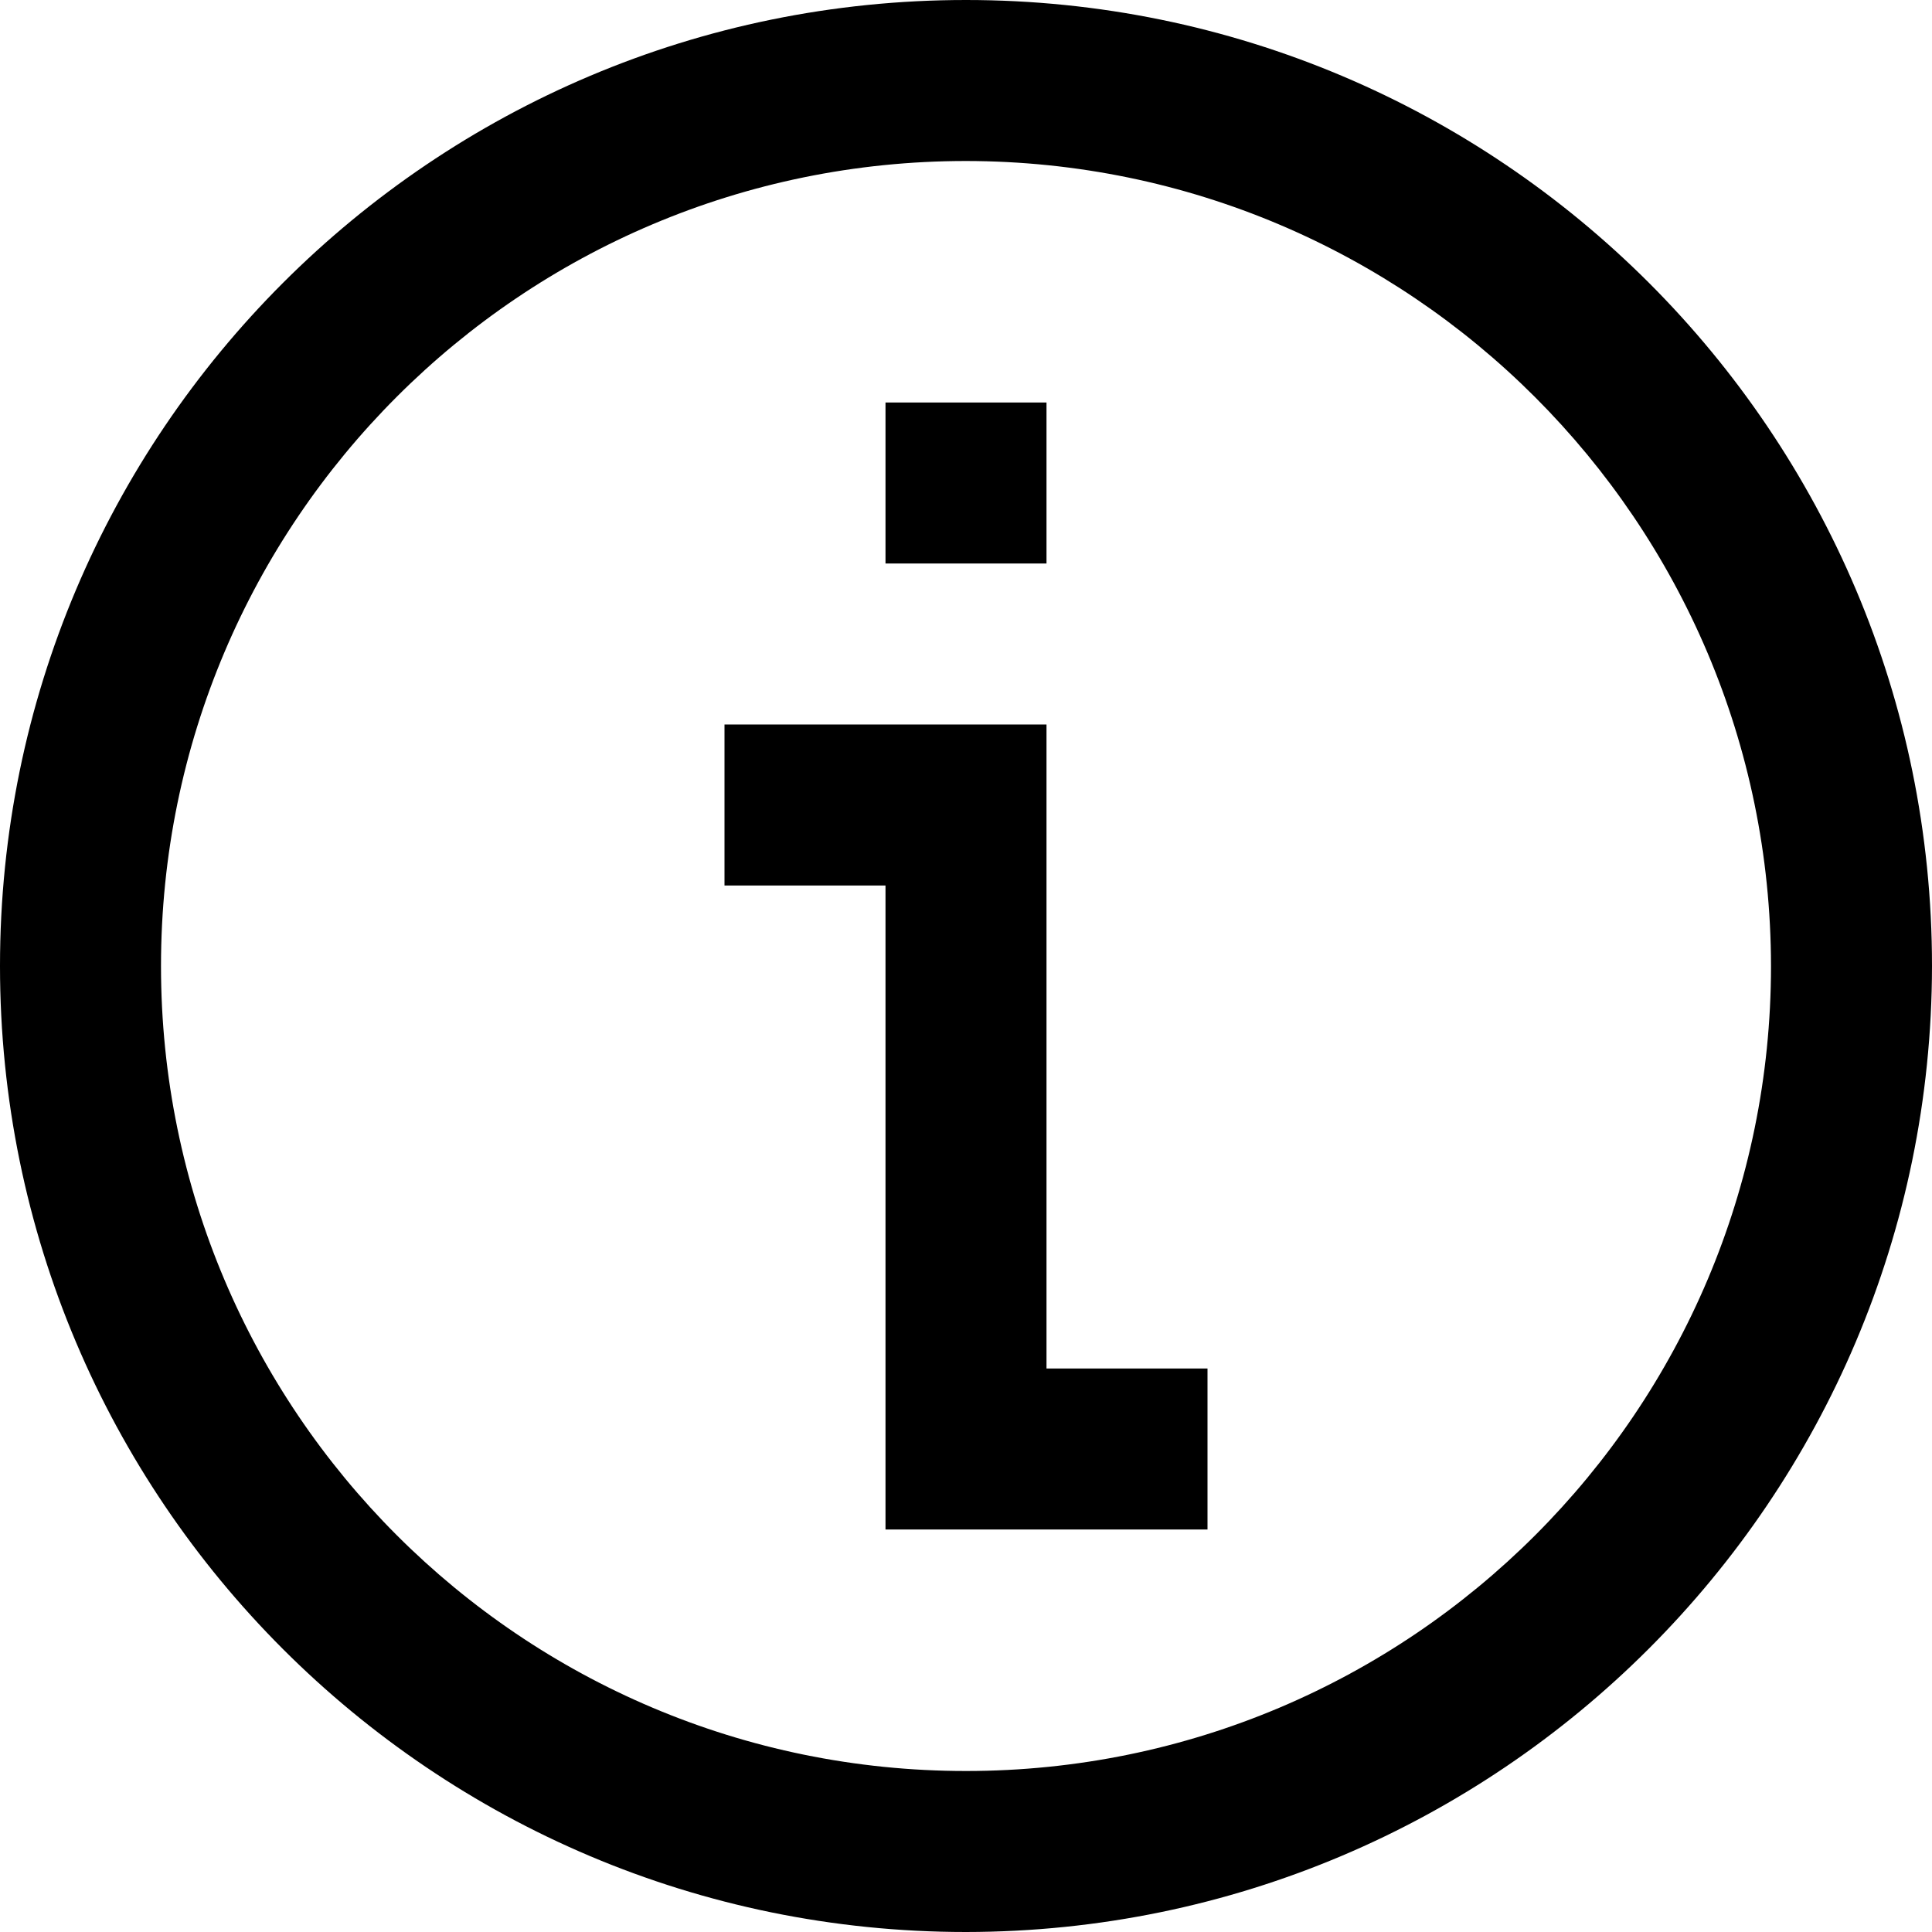
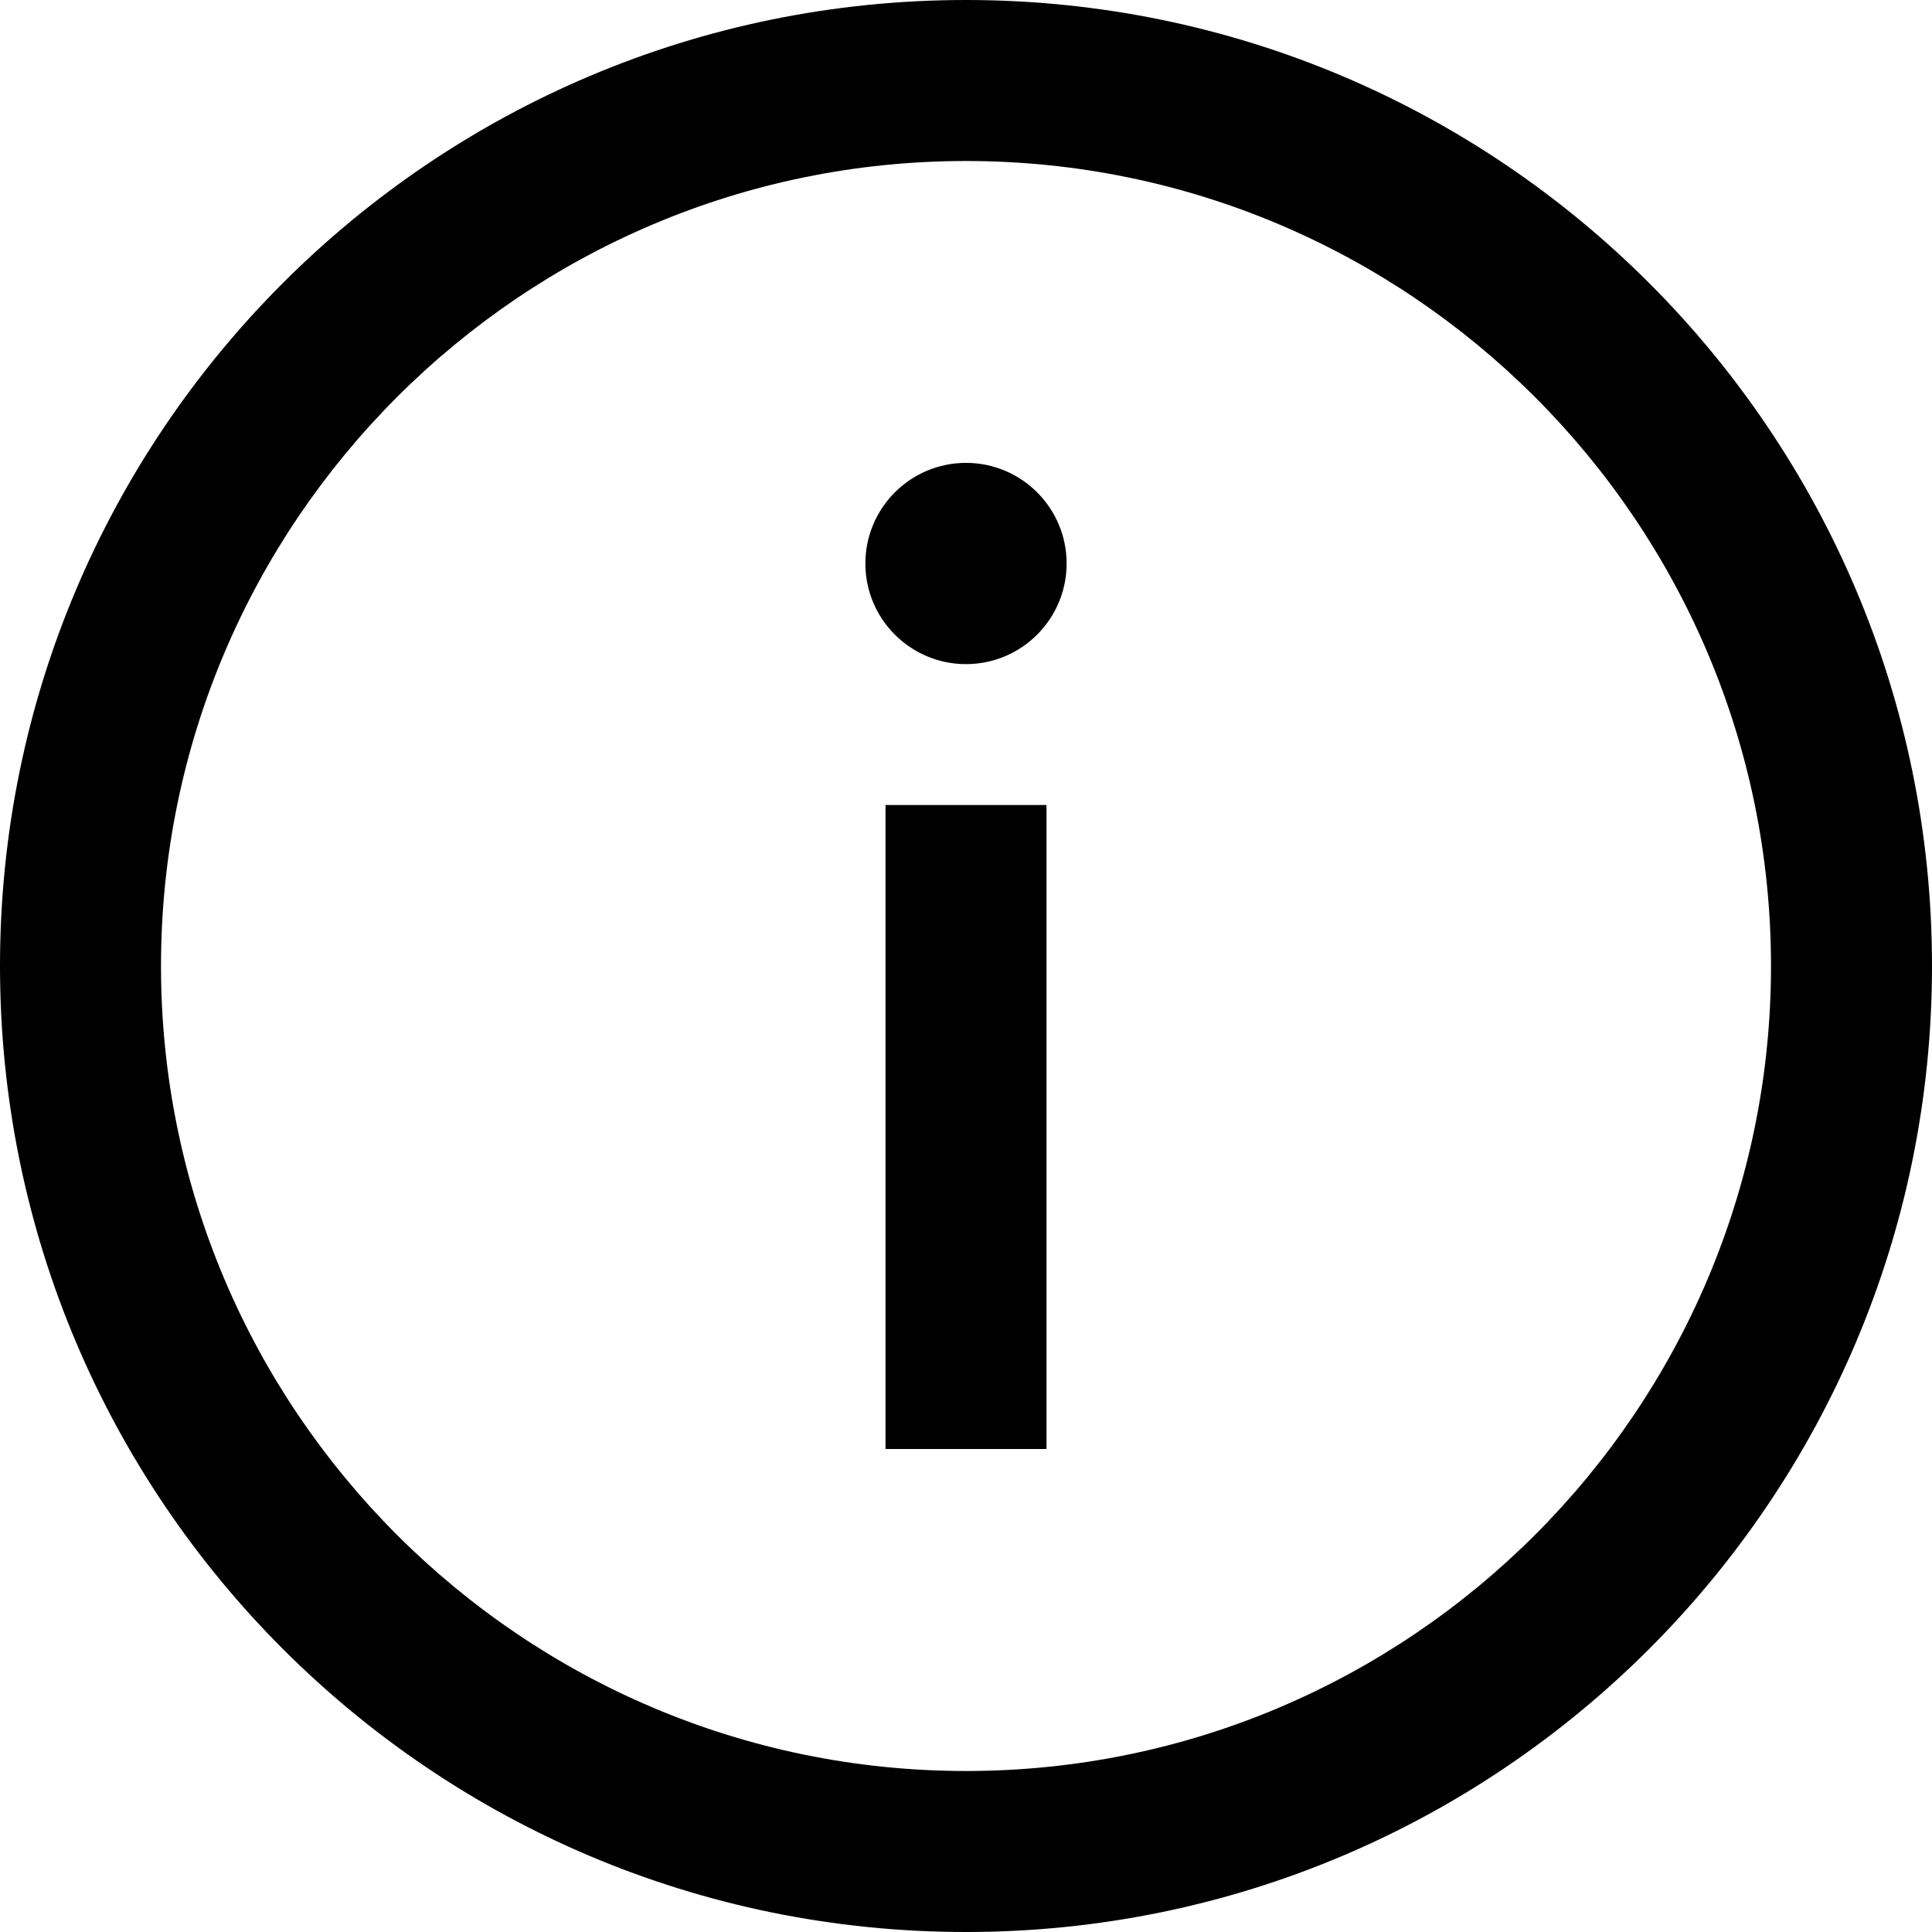
- <svg xmlns="http://www.w3.org/2000/svg" viewBox="0 0 24 24">
-   <g id="_26.Information" data-name="26.Information">
-     <path d="M12,24A12,12,0,1,1,24,12,12.013,12.013,0,0,1,12,24ZM12,2A10,10,0,1,0,22,12,10.011,10.011,0,0,0,12,2Z" />
-     <polygon points="15 19 11 19 11 11 9 11 9 9 13 9 13 17 15 17 15 19" />
-     <rect x="11" y="5" width="2" height="2" />
-   </g>
+ <svg xmlns="http://www.w3.org/2000/svg" width="24" height="24" viewBox="0 0 24 24">
+   <path d="M12 2c5.514 0 10 4.486 10 10s-4.486 10-10 10-10-4.486-10-10 4.486-10 10-10zm0-2c-6.627 0-12 5.373-12 12s5.373 12 12 12 12-5.373 12-12-5.373-12-12-12zm1 18h-2v-8h2v8zm-1-12.25c.69 0 1.25.56 1.25 1.25s-.56 1.25-1.25 1.25-1.25-.56-1.25-1.25.56-1.25 1.25-1.25z" />
</svg>
